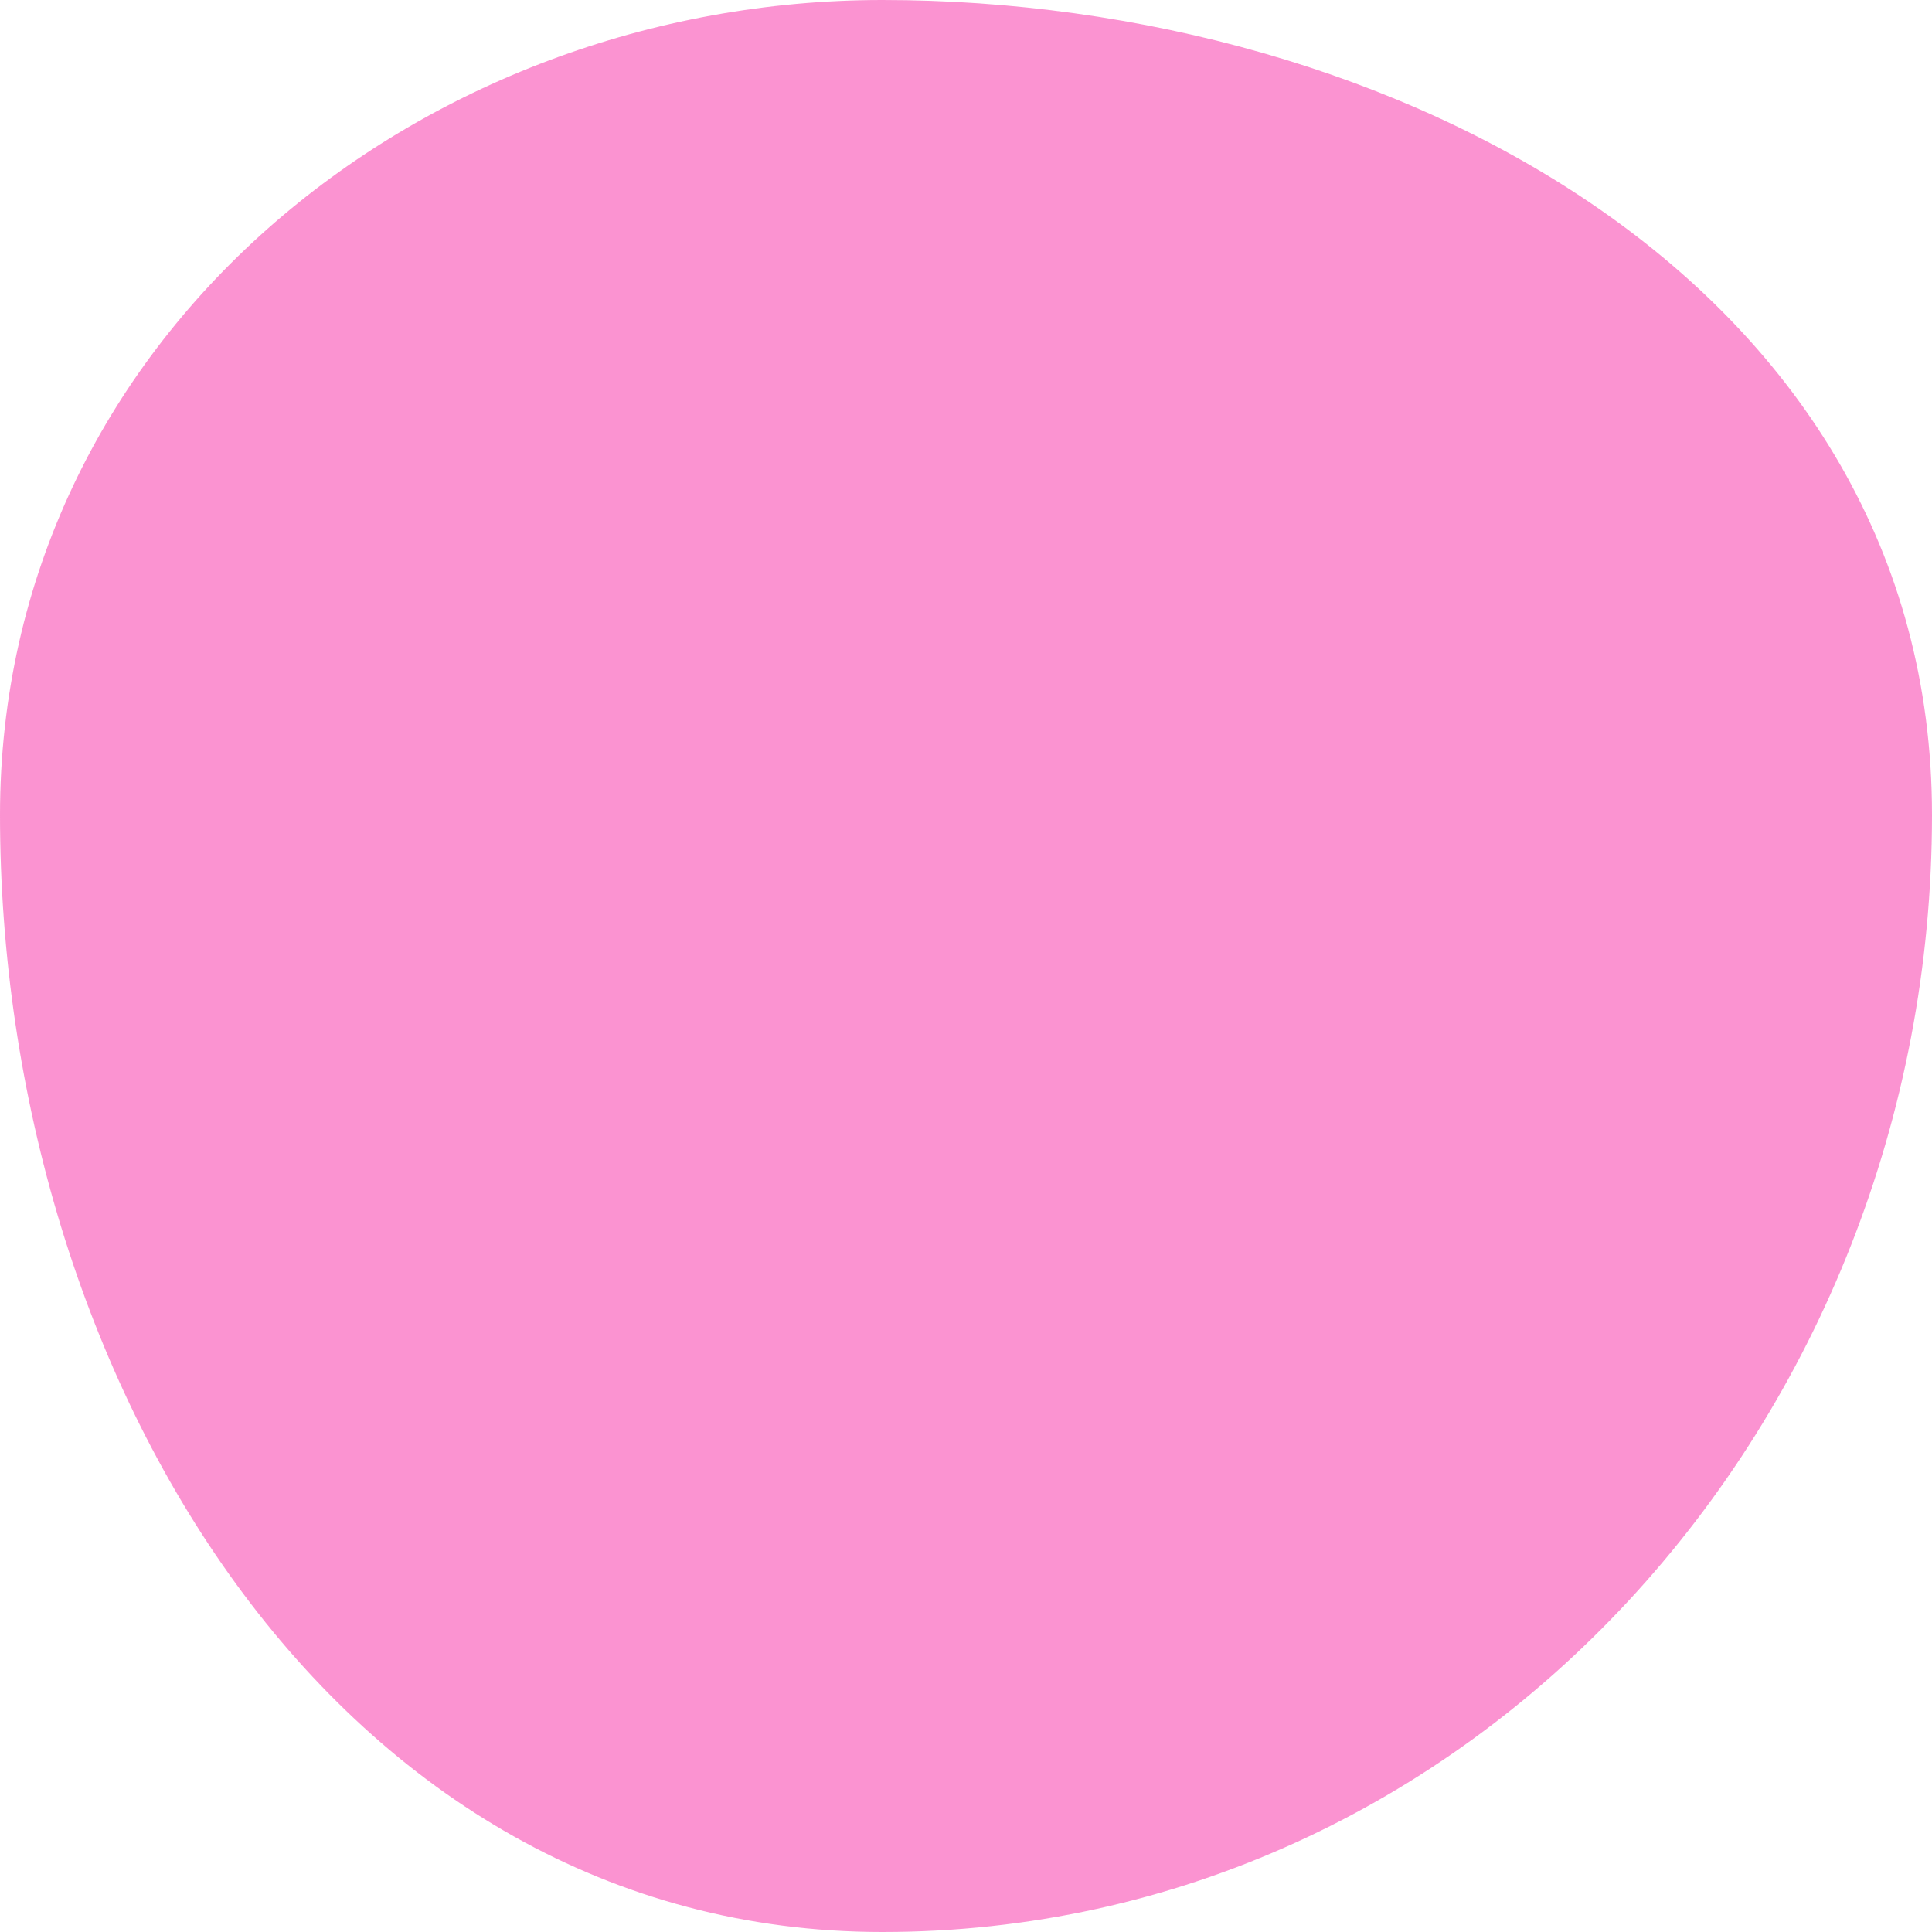
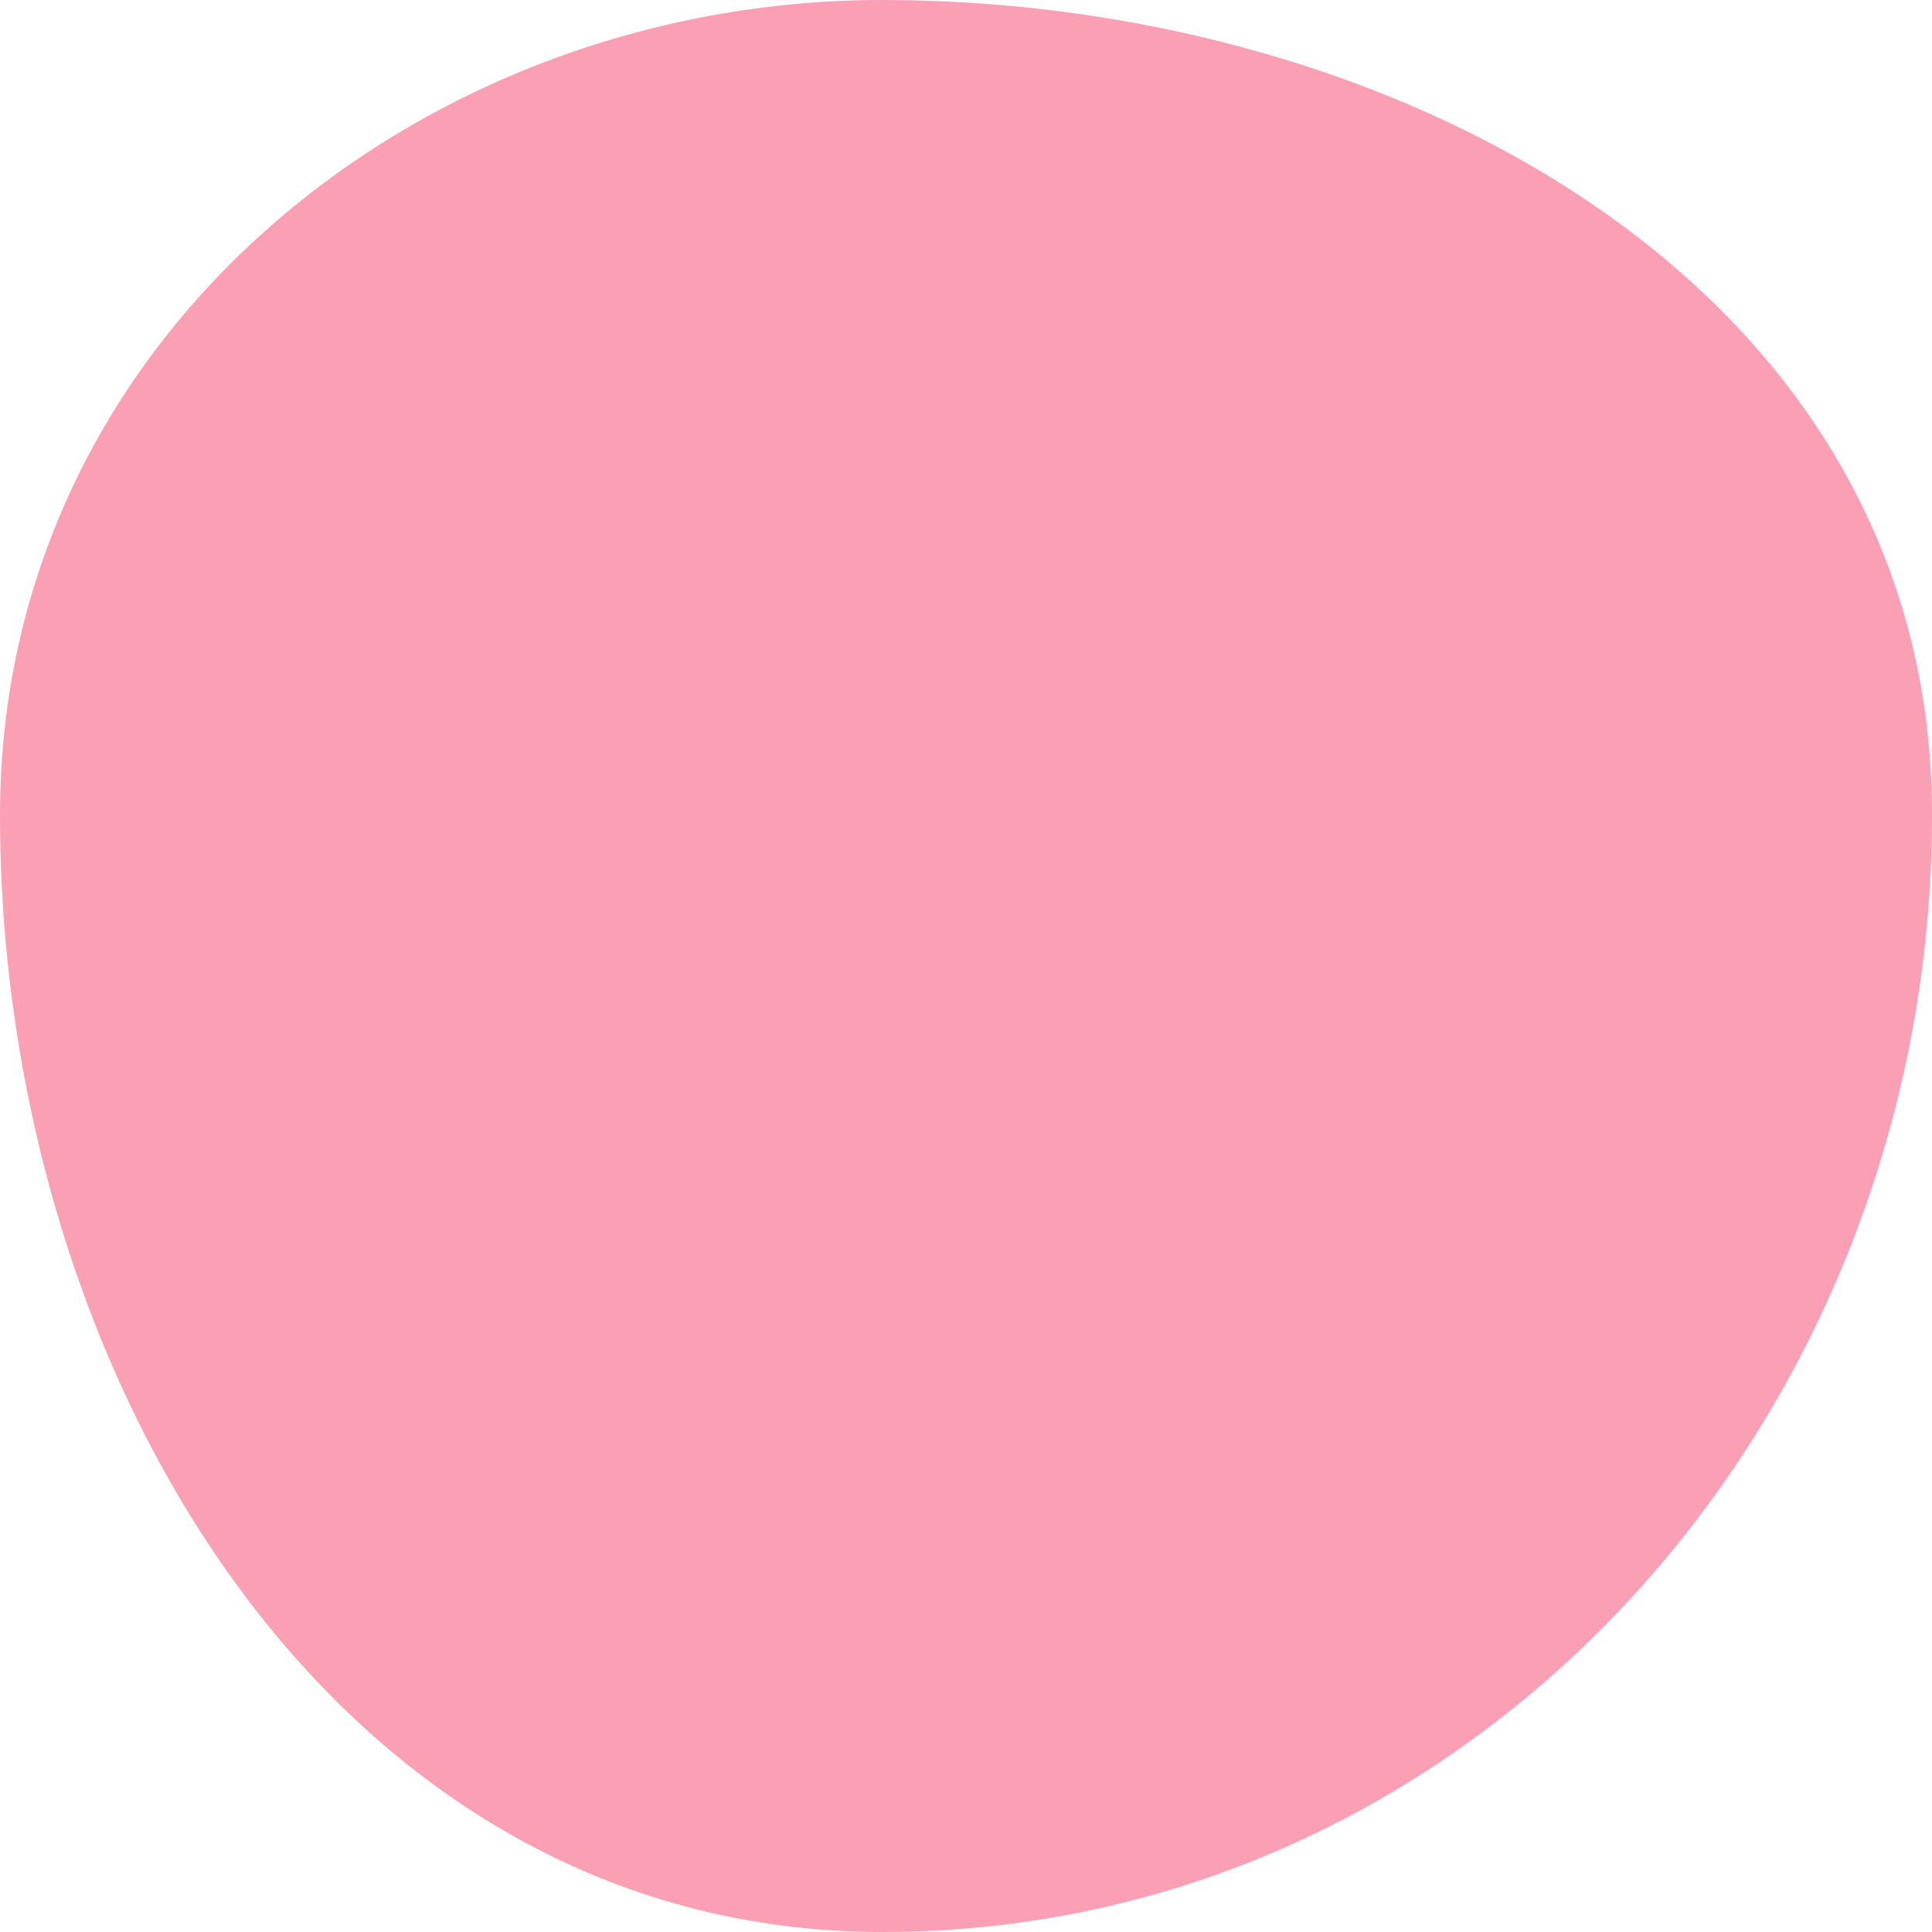
<svg xmlns="http://www.w3.org/2000/svg" width="900" height="900" viewBox="0 0 900 900" fill="none">
-   <path opacity="0.75" fill-rule="evenodd" clip-rule="evenodd" d="M411.059 0C650.271 0 900 133.509 900 379.623C900 662.275 685.784 900 411.059 900C156.533 900 0 641.494 0 379.623C0 157.685 195.345 0 411.059 0Z" fill="#FA6FC2" />
+   <path opacity="0.75" fill-rule="evenodd" clip-rule="evenodd" d="M411.059 0C650.271 0 900 133.509 900 379.623C900 662.275 685.784 900 411.059 900C156.533 900 0 641.494 0 379.623C0 157.685 195.345 0 411.059 0Z" fill="#F97F9C" />
</svg>
